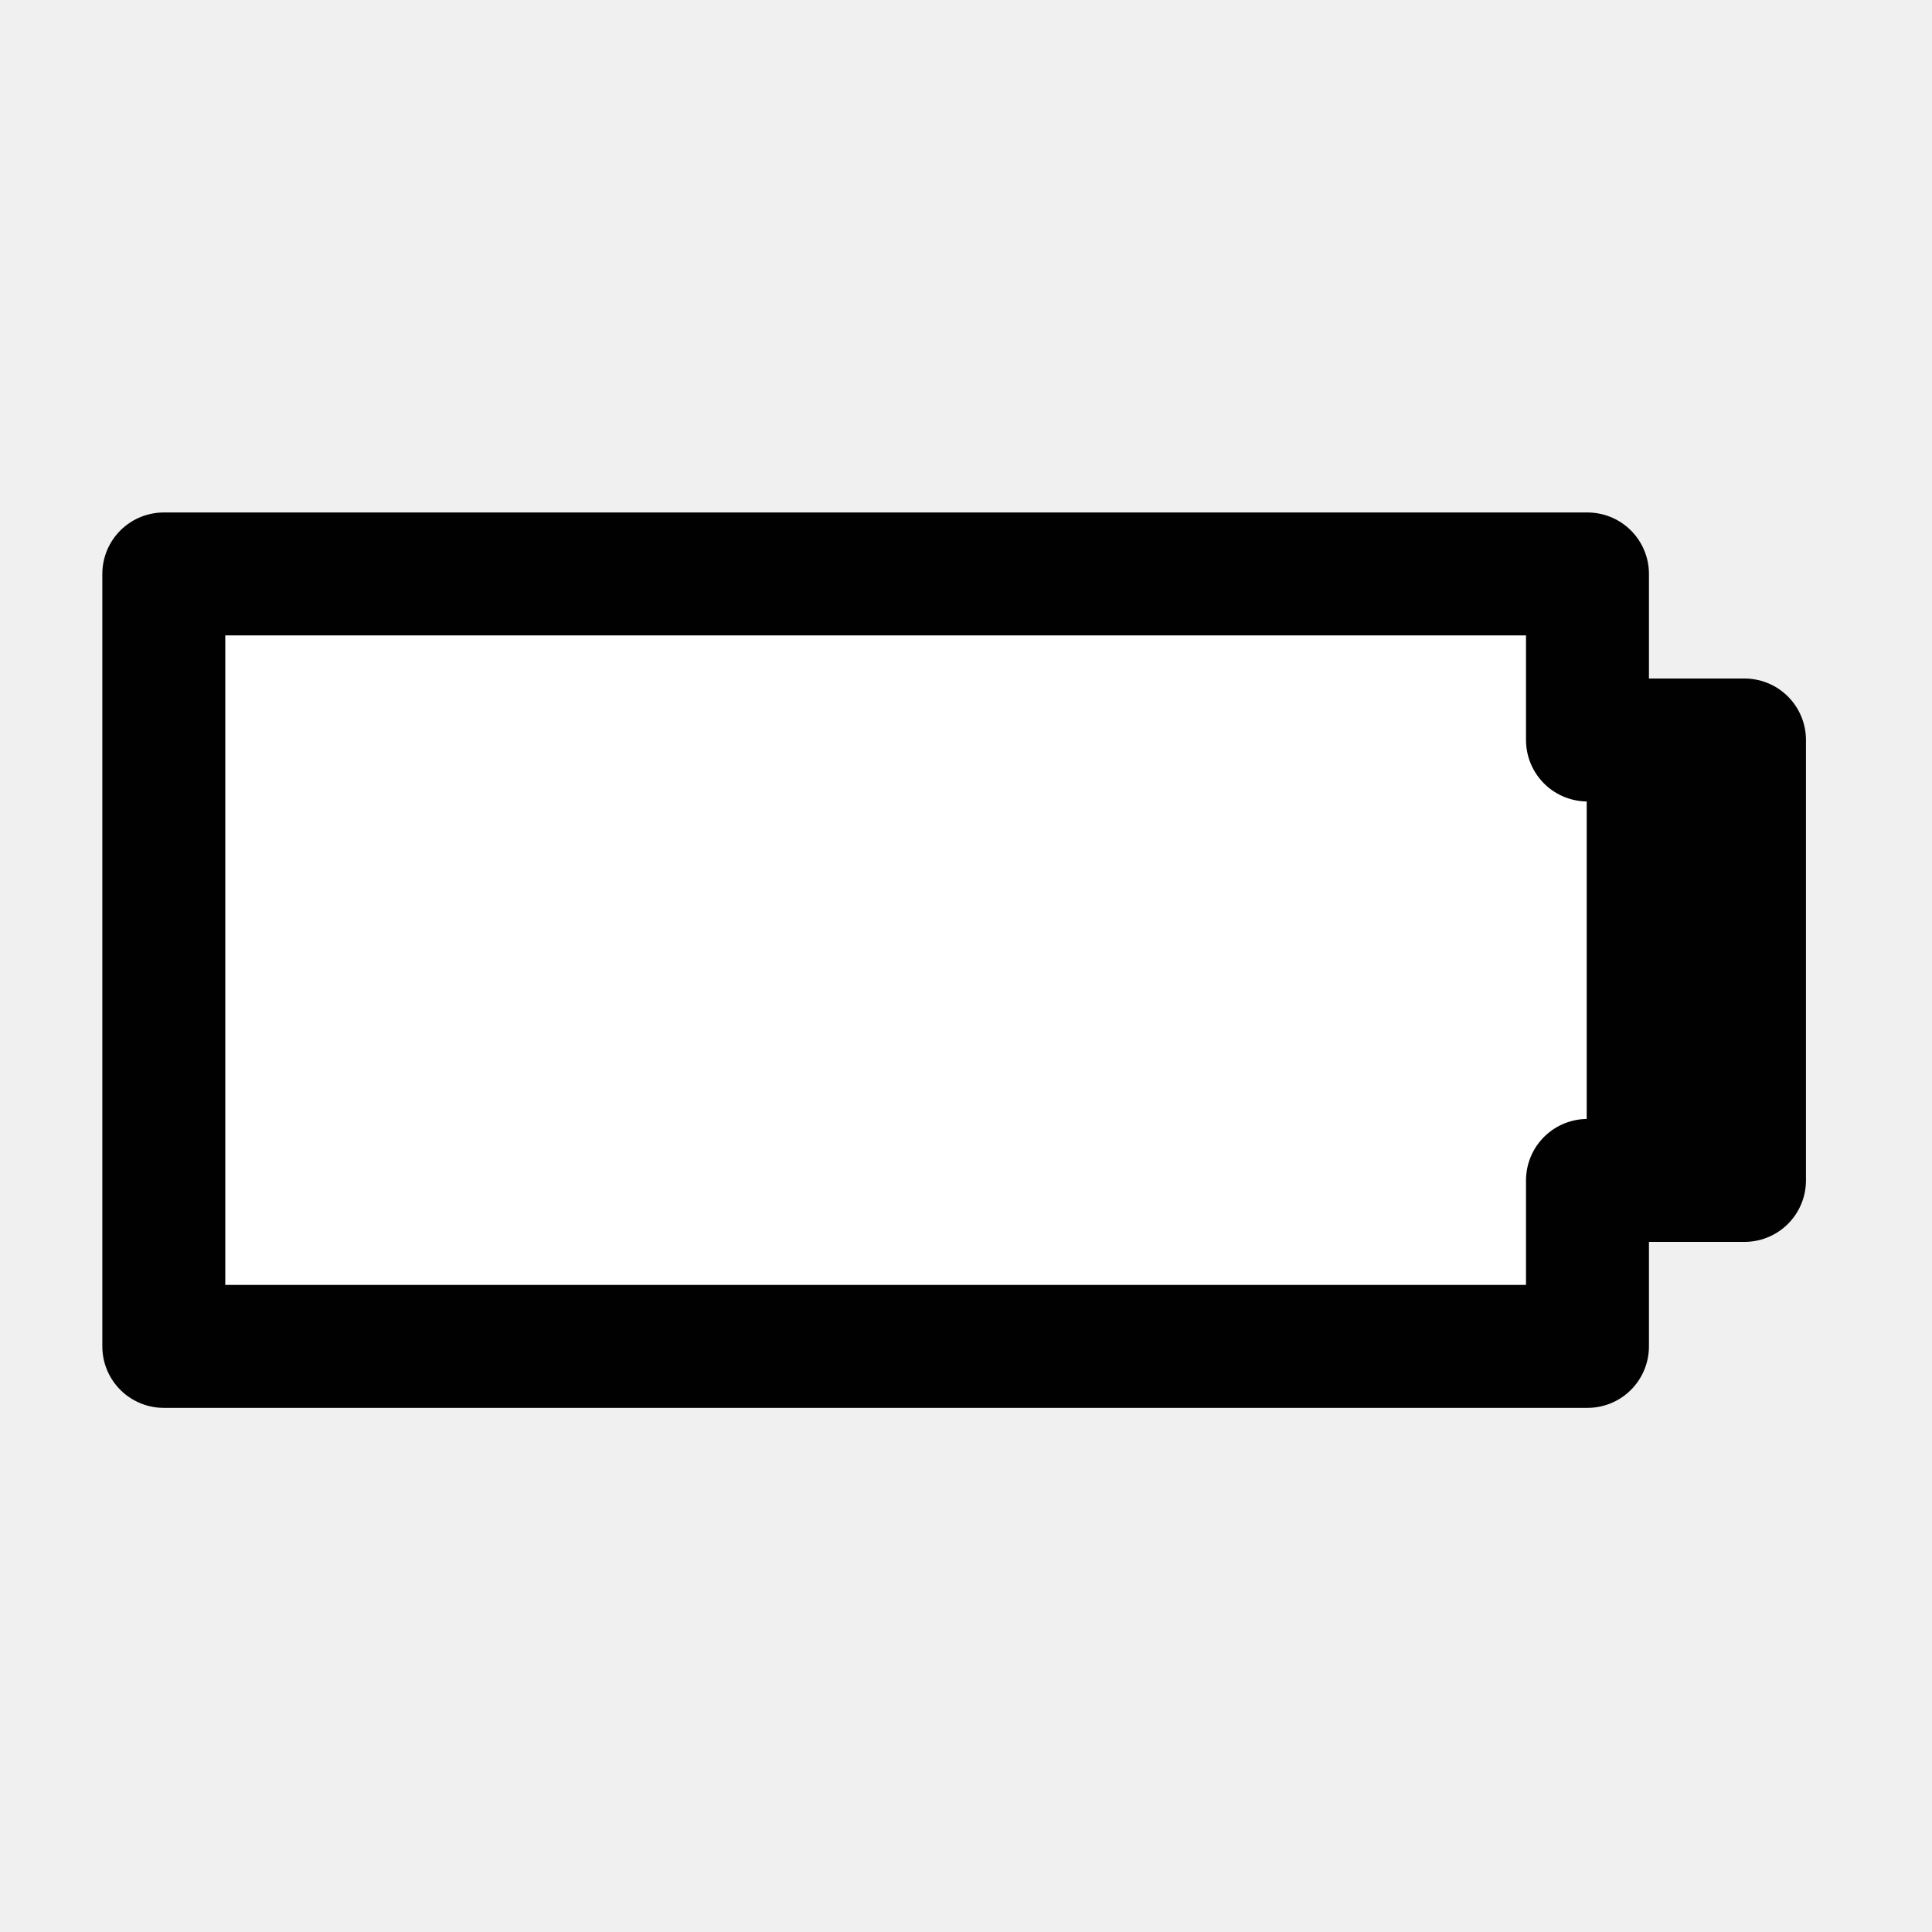
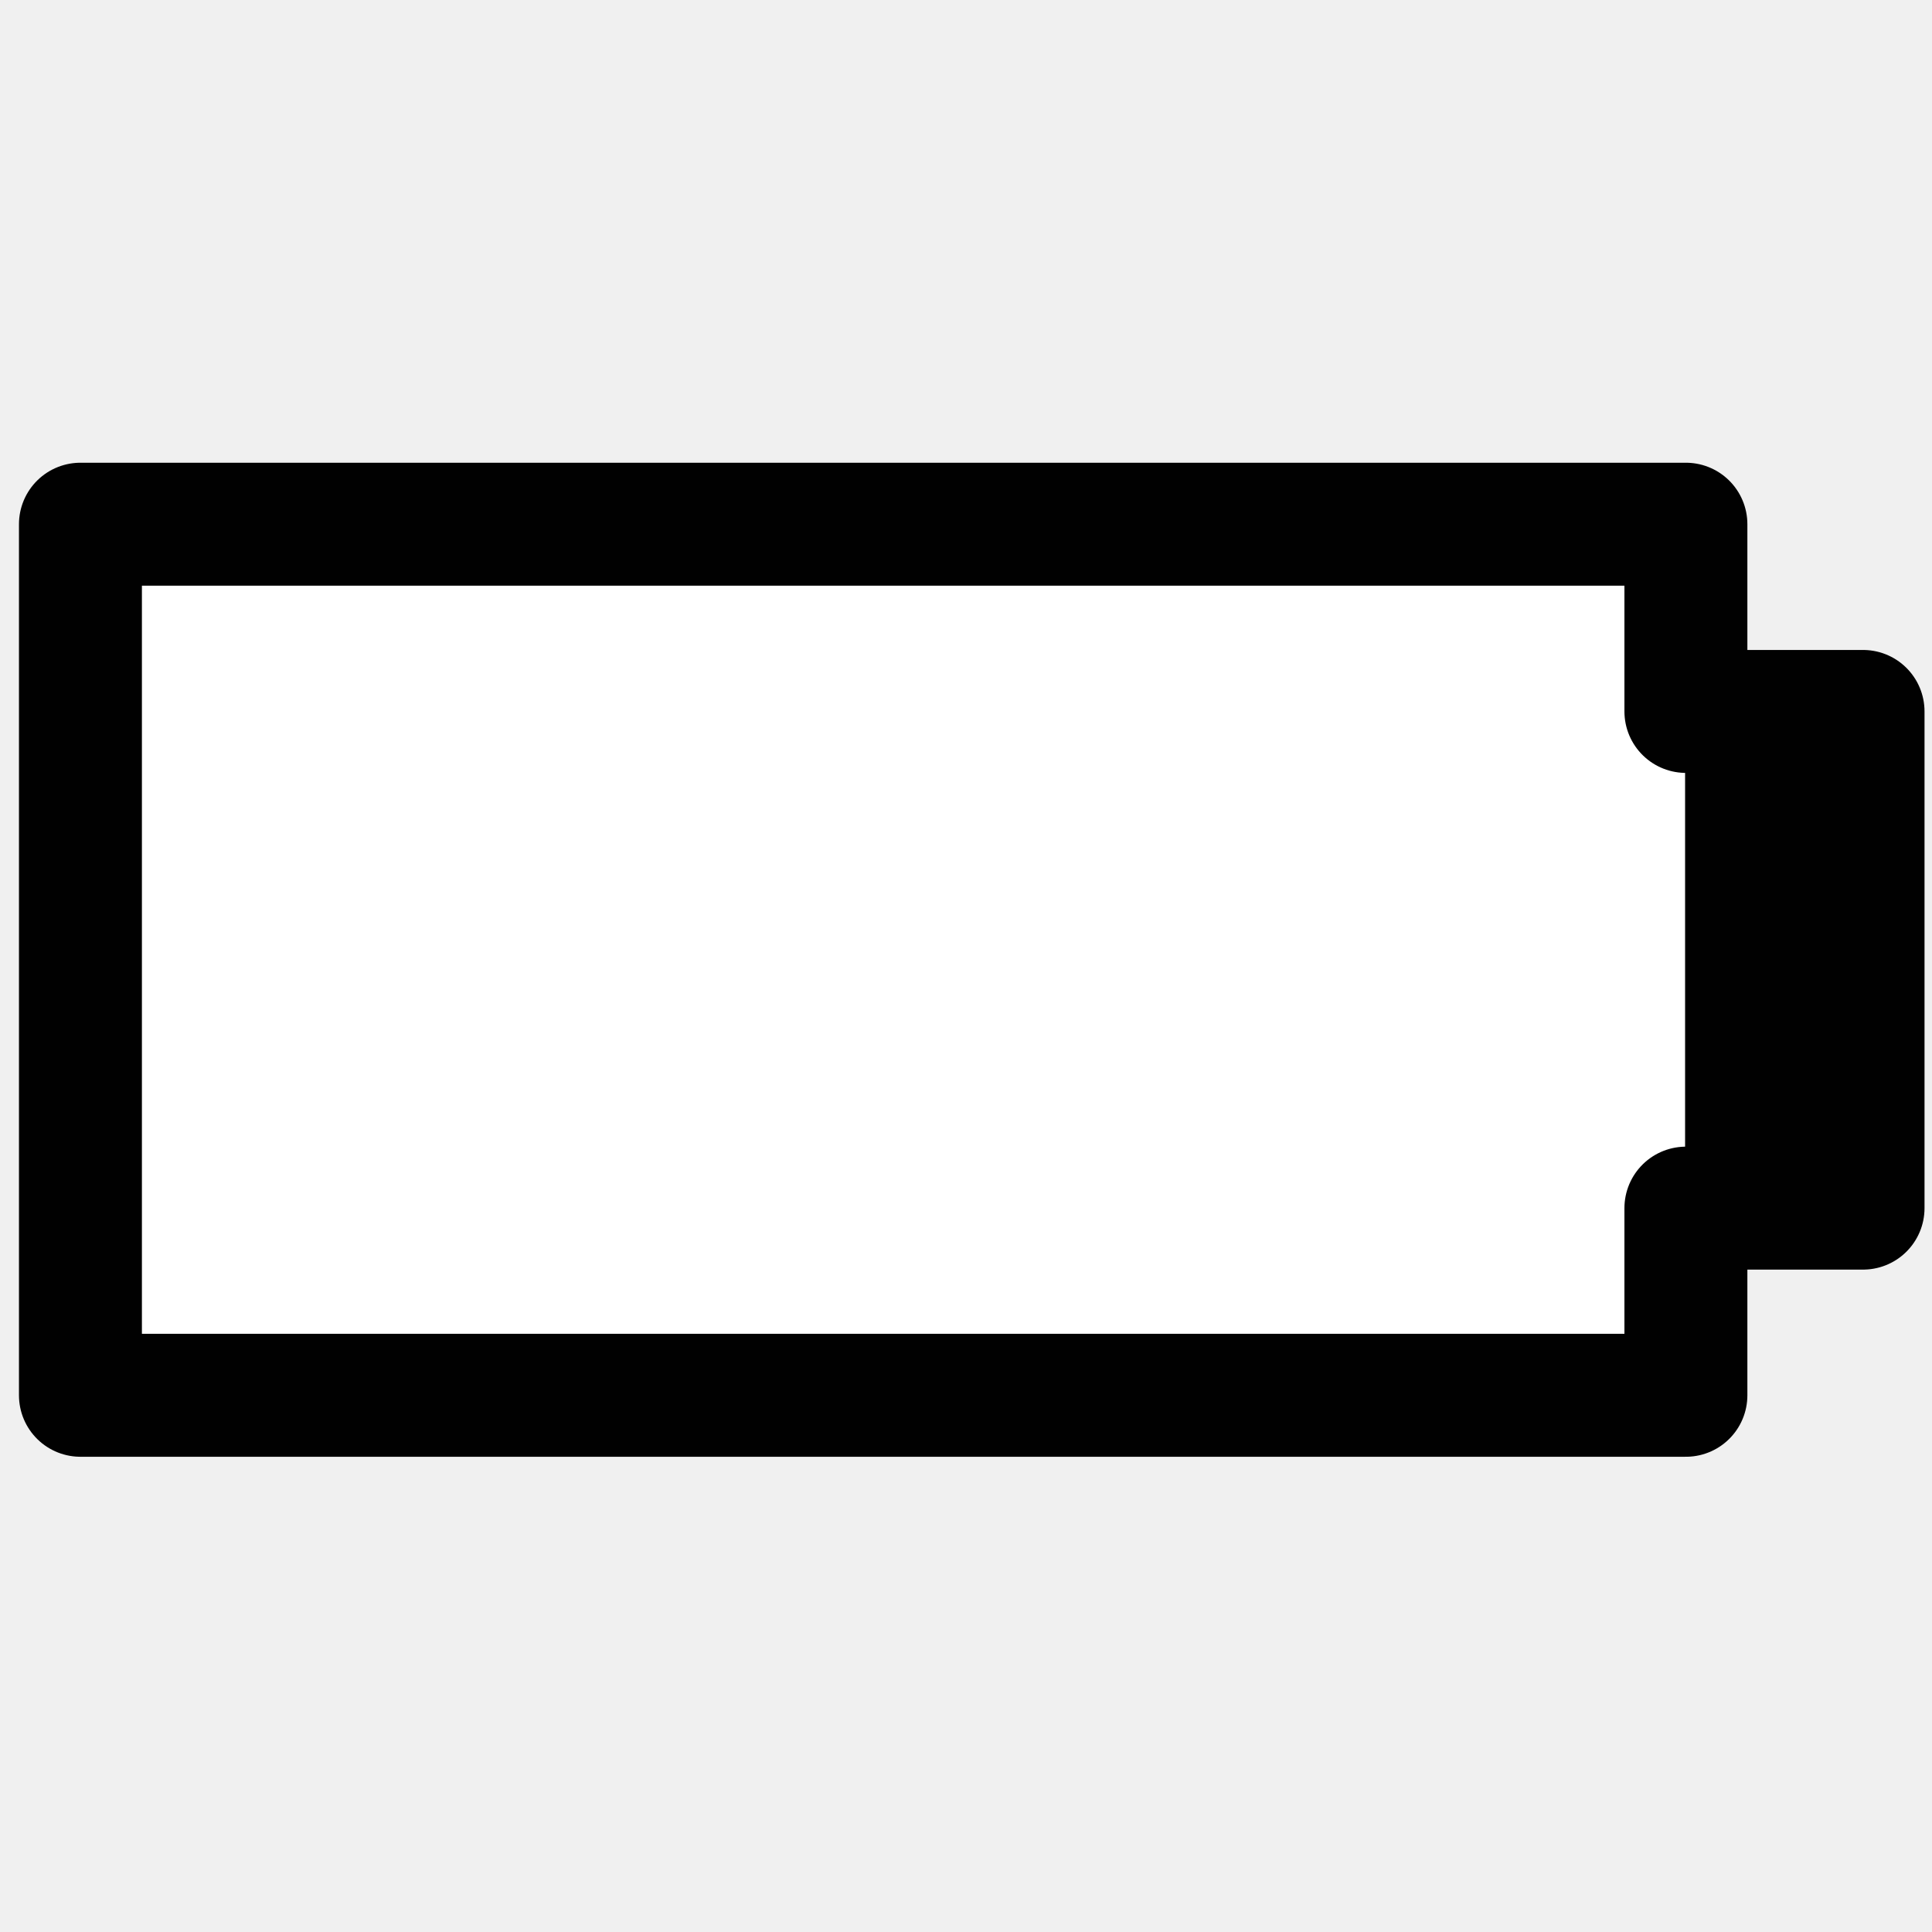
- <svg xmlns="http://www.w3.org/2000/svg" enable-background="new 0 0 55 55" height="55px" version="1.1" viewBox="0 0 55 55" width="55px" x="0px" xml:space="preserve" y="0px">
-   <g display="block" id="device-battery-090_1_">
-     <polygon display="inline" fill="#010101" points="4.663,38.329 45.192,38.329 45.192,33.604 49.662,33.604 49.662,21.066    45.192,21.066 45.192,16.339 4.663,16.339  " />
-     <rect display="inline" fill="#FFFFFF" height="22.175" width="40.507" x="4.663" y="16.339" />
-     <polygon display="inline" fill="none" points="   4.663,38.329 45.192,38.329 45.192,33.604 49.662,33.604 49.662,21.066 45.192,21.066 45.192,16.339 4.663,16.339  " stroke="#010101" stroke-linecap="round" stroke-linejoin="round" stroke-width="3.5" />
+ <svg xmlns="http://www.w3.org/2000/svg" enable-background="new 0 0 55 55" height="55px" id="Layer_1" version="1.1" viewBox="0 0 55 55" width="55px" x="0px" xml:space="preserve" y="0px">
+   <g display="block" id="battery-090">
+     <polygon display="inline" fill="#010101" points="2.29,39.721 47.994,39.721 47.994,34.393 53.037,34.393 53.037,20.253    47.994,20.253 47.994,14.923 2.29,14.923  " />
+     <rect display="inline" fill="#ffffff" height="25.007" width="45.681" x="2.29" y="14.923" />
+     <polygon display="inline" fill="none" points="   2.29,39.721 47.994,39.721 47.994,34.393 53.037,34.393 53.037,20.253 47.994,20.253 47.994,14.923 2.29,14.923  " stroke="#010101" stroke-linecap="round" stroke-linejoin="round" stroke-width="3.5" />
  </g>
</svg>
